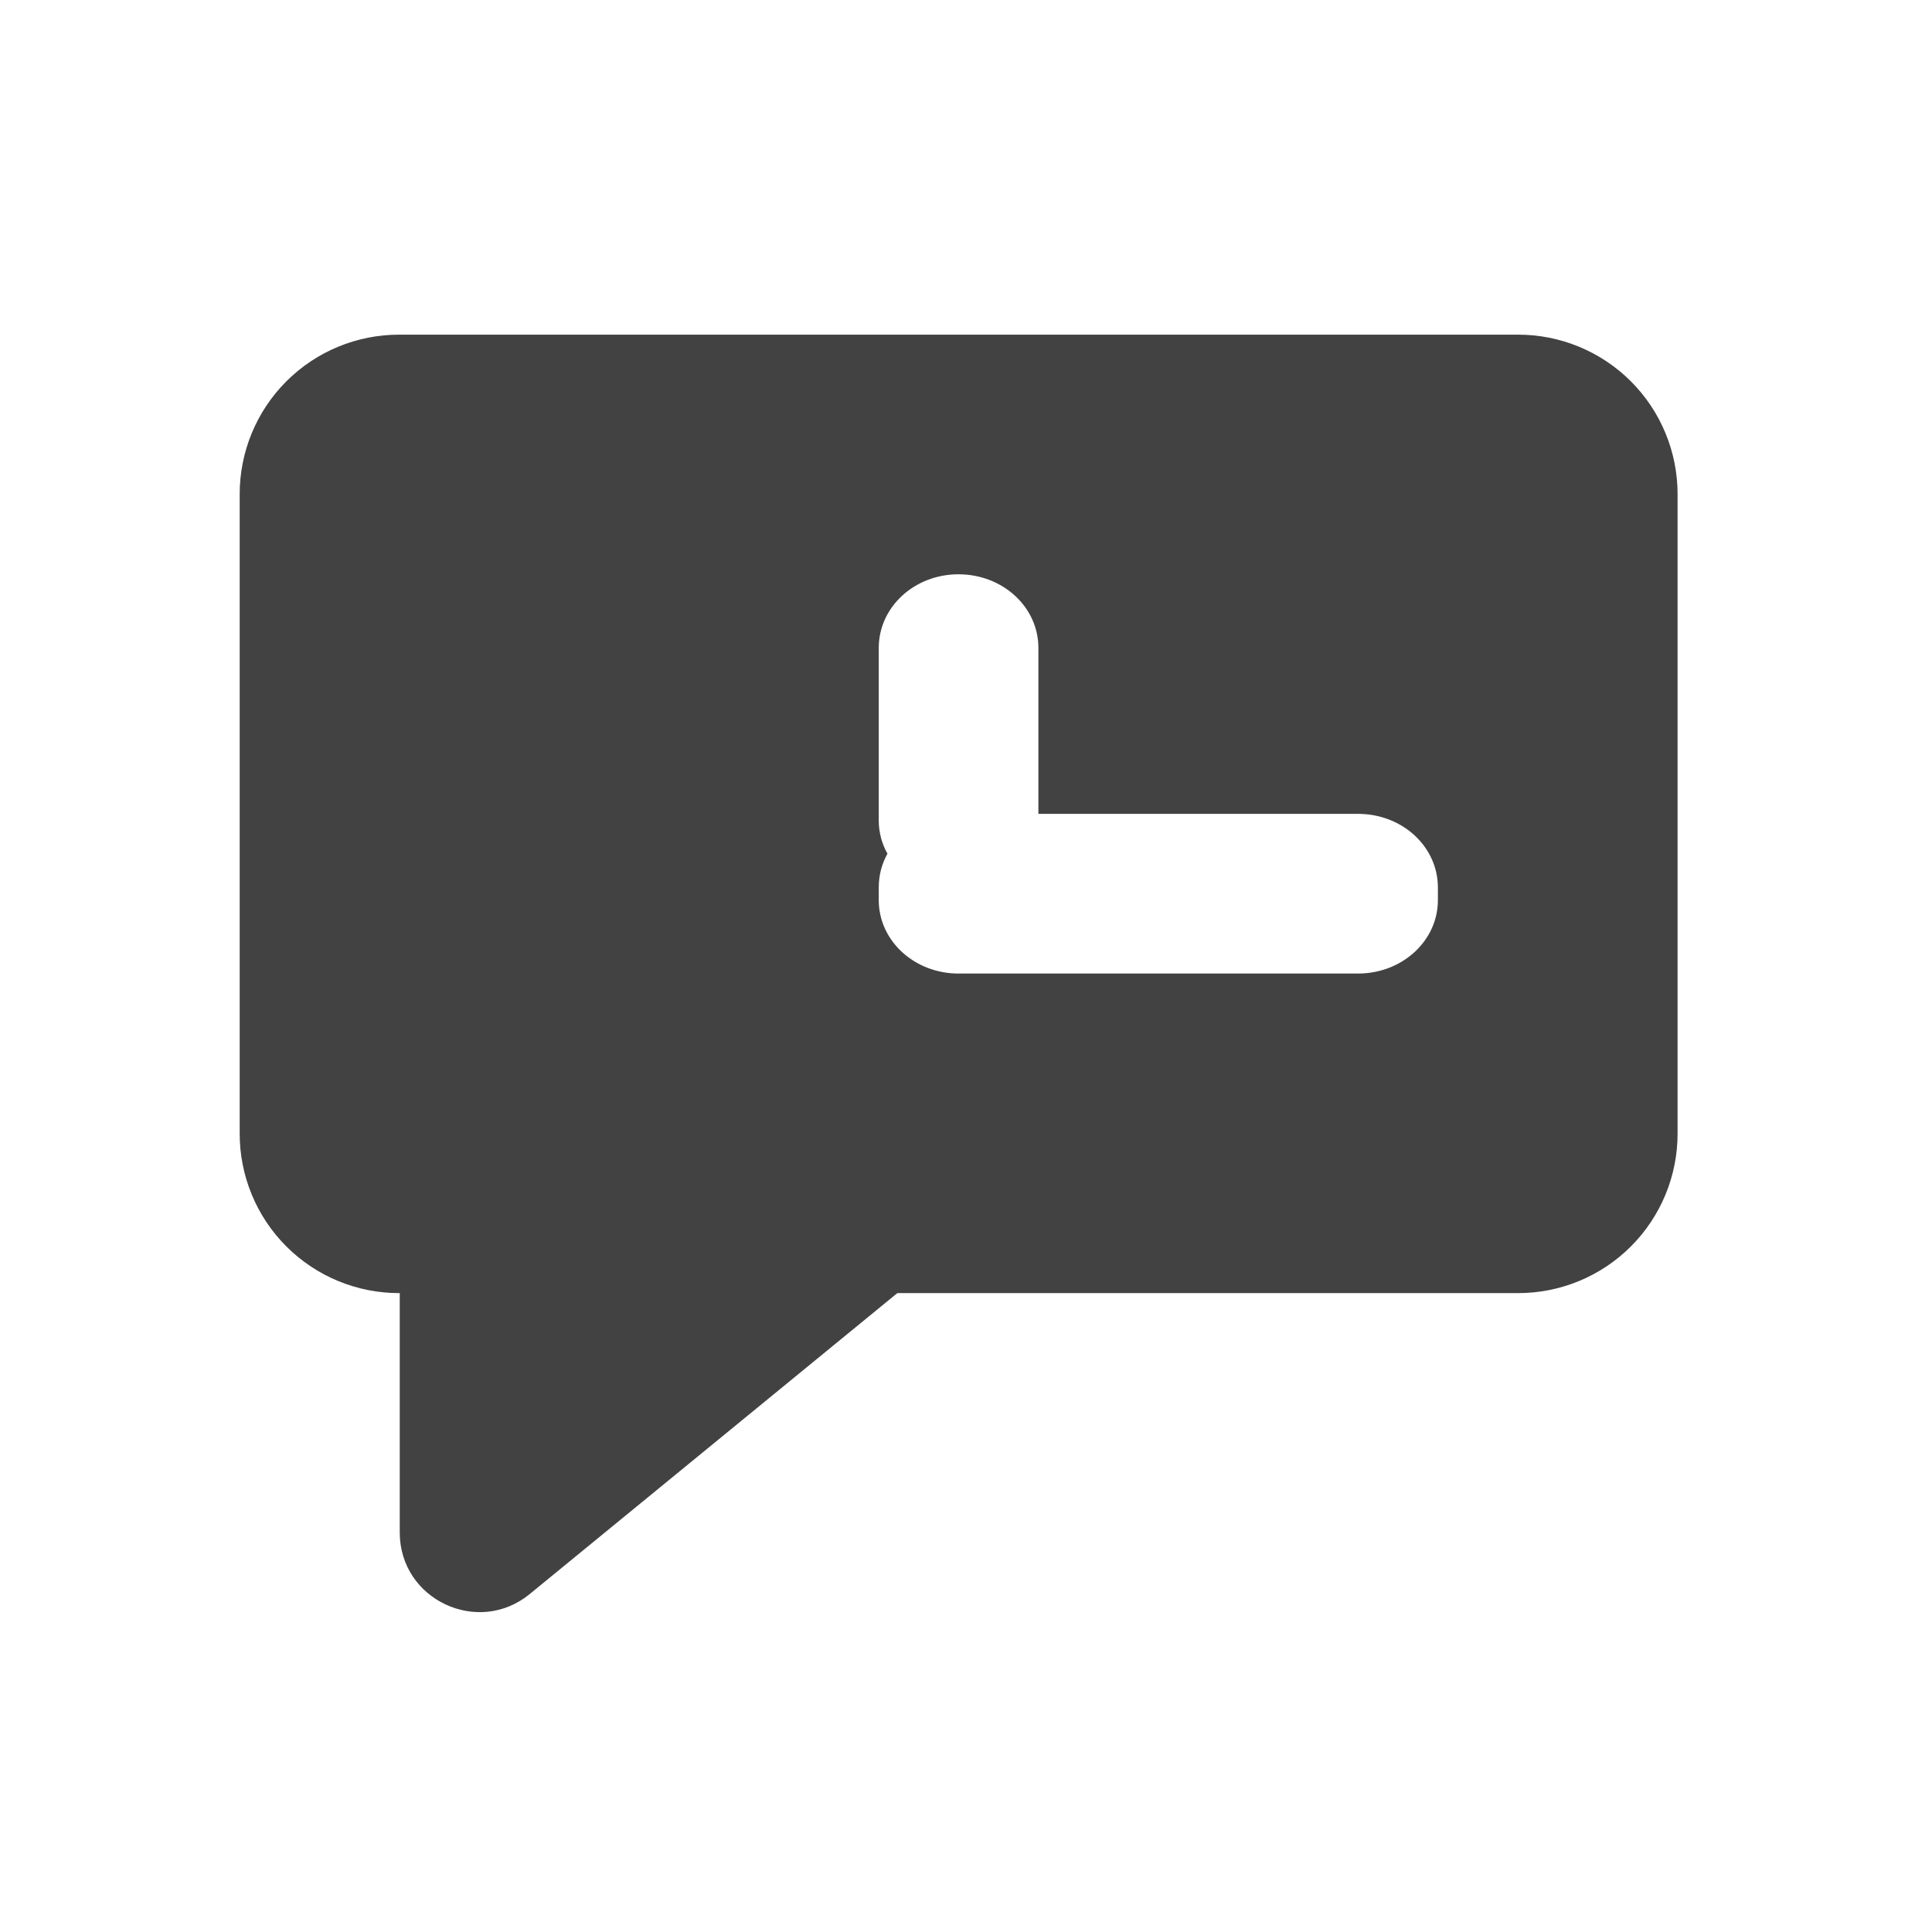
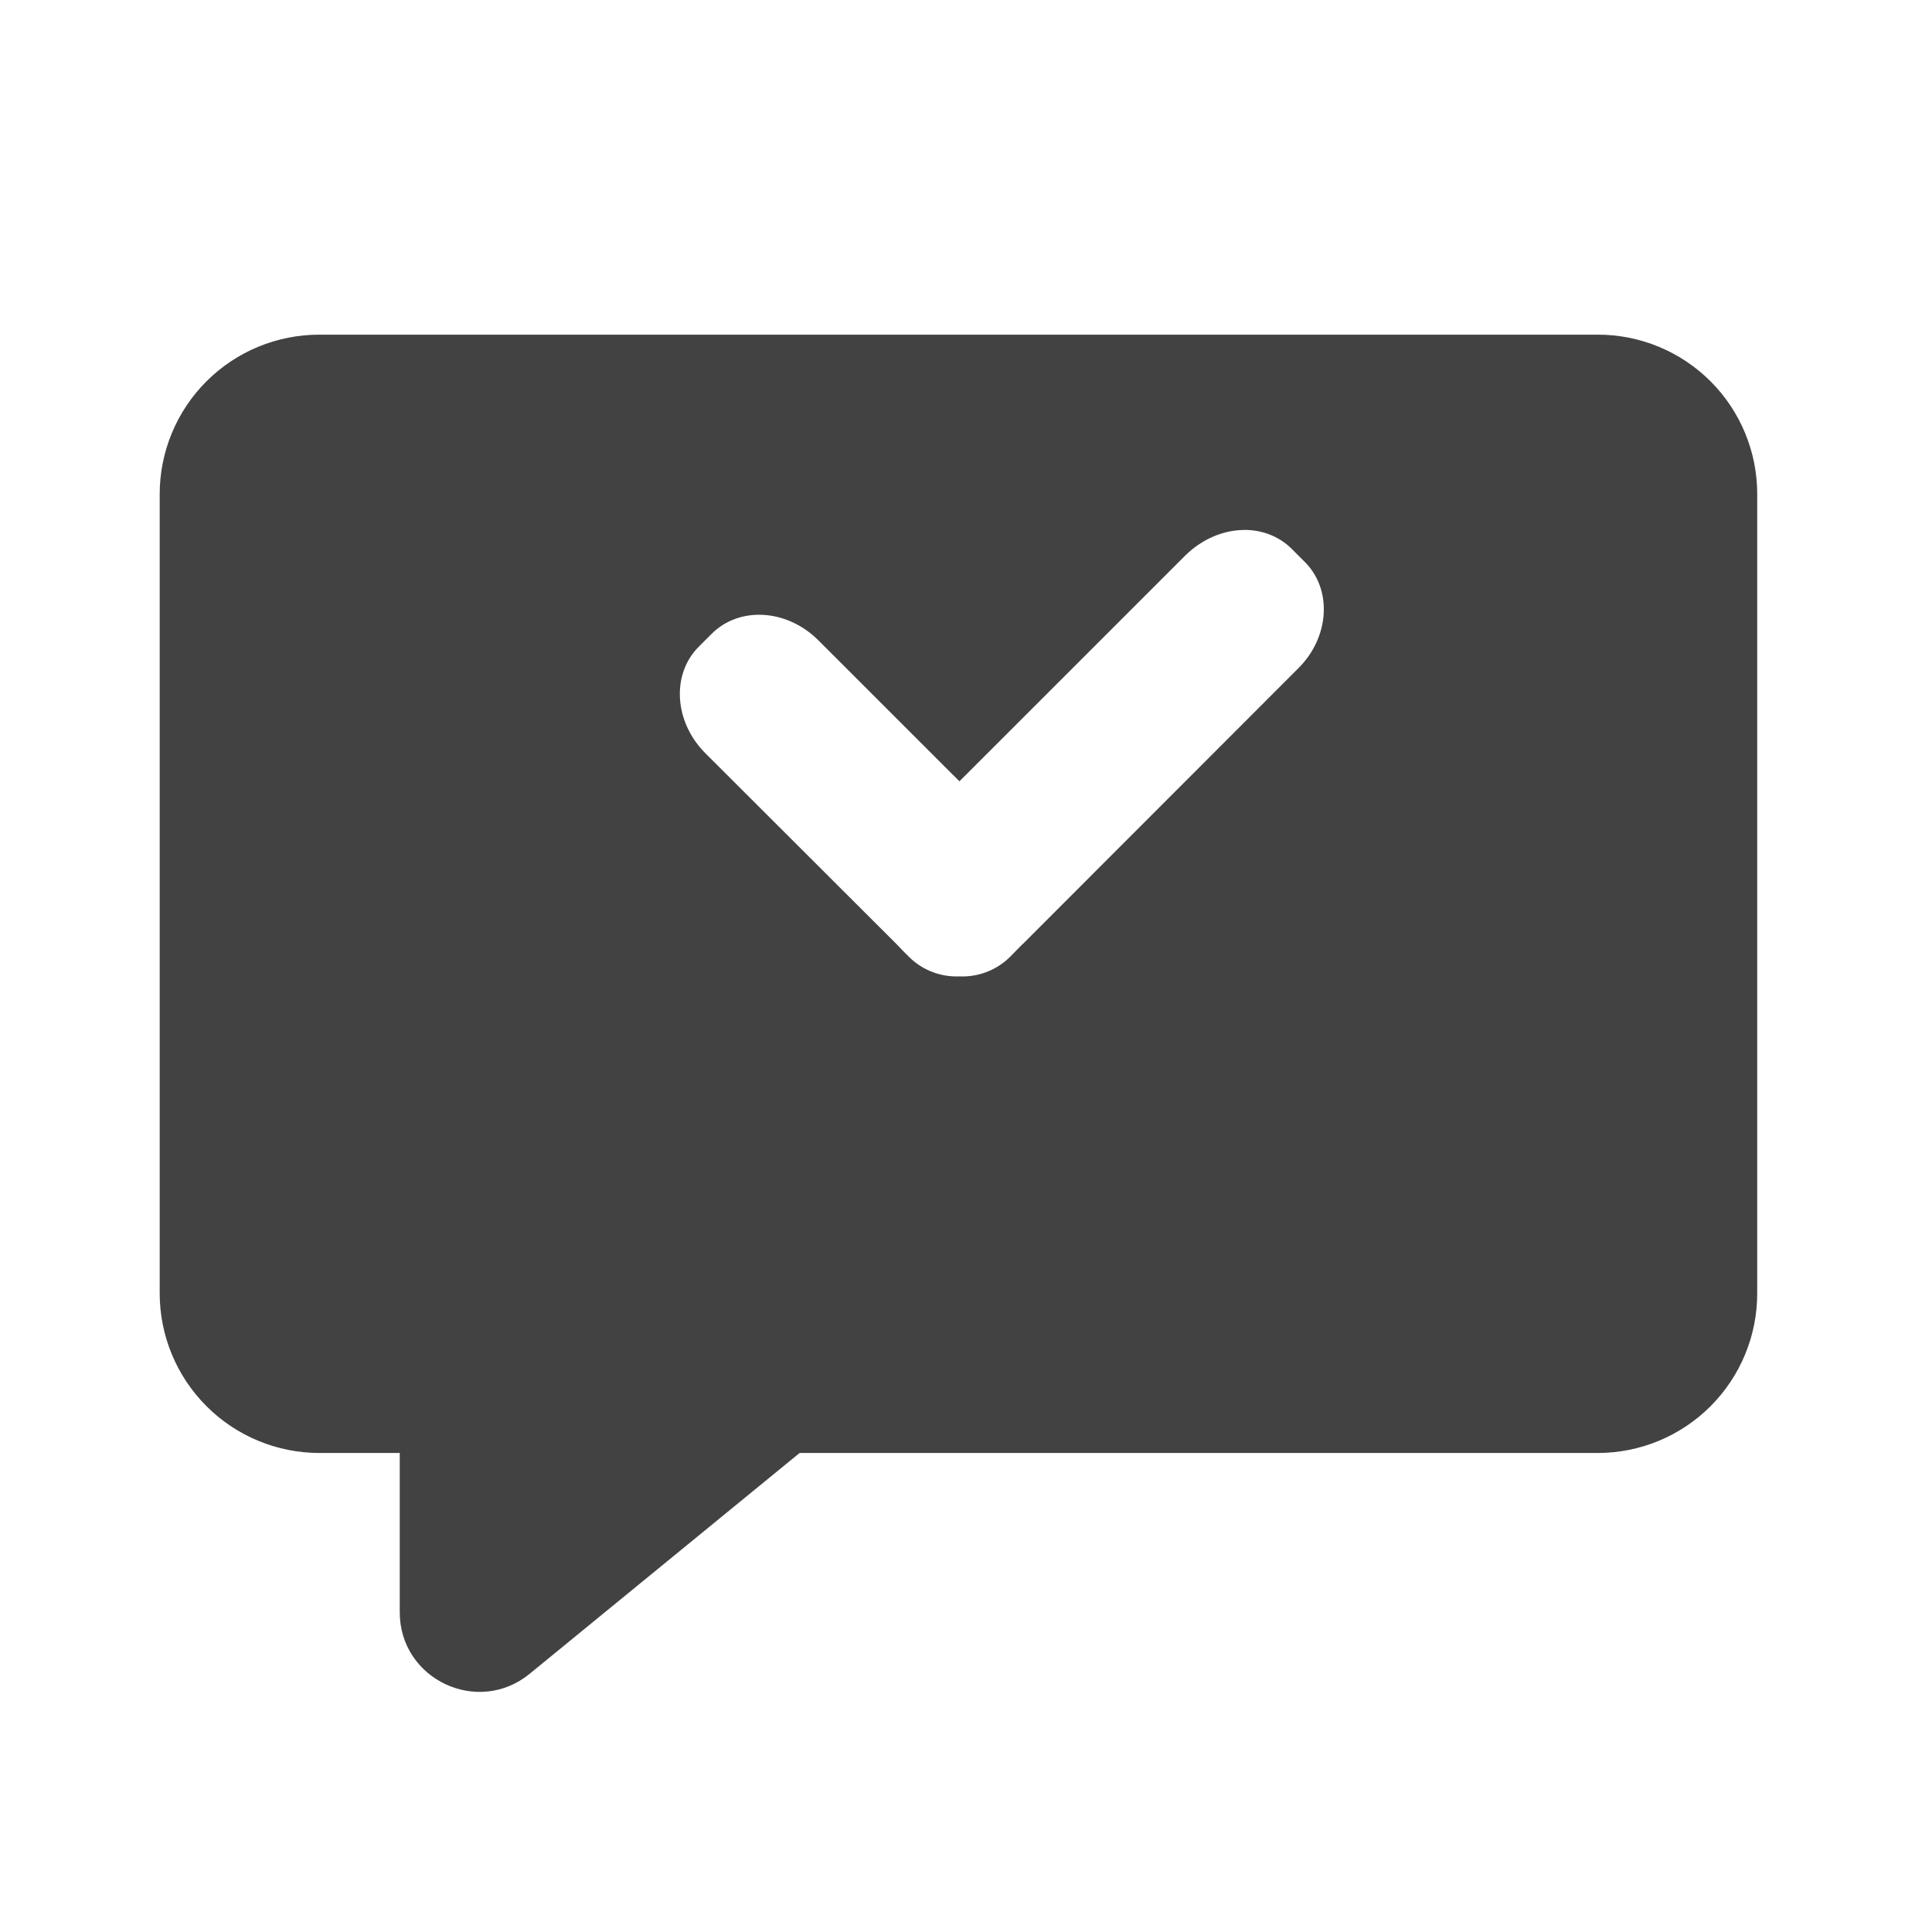
- <svg xmlns="http://www.w3.org/2000/svg" width="32pt" height="32pt" viewBox="0 0 32 32">
+ <svg xmlns="http://www.w3.org/2000/svg" width="32" height="32">
  <g fill="#424242">
-     <path d="M6.613 5.543A2.639 2.639 0 0 0 3.97 8.187v10.586a2.639 2.639 0 0 0 2.644 2.645h18.524a2.64 2.64 0 0 0 2.648-2.645V8.188a2.64 2.64 0 0 0-2.648-2.645zm9.262 3.969c.734 0 1.324.543 1.324 1.218v2.75h5.293c.735 0 1.324.543 1.324 1.22v.21c0 .672-.59 1.215-1.324 1.215h-6.617c-.73 0-1.32-.543-1.32-1.215v-.21c0-.204.05-.391.144-.56a1.118 1.118 0 0 1-.144-.554V10.73c0-.675.59-1.218 1.32-1.218zm0 0" />
-     <path d="M7.938 18.11c-.727 0-1.317.59-1.317 1.32v5.953c0 1.11 1.293 1.722 2.152 1.02l7.278-5.958c.43-.351.59-.937.402-1.46a1.31 1.31 0 0 0-1.238-.876zm0 0" />
+     <path d="M6.621 21.418v5.285c0 1.113 1.293 1.723 2.152 1.02l7.278-5.953c.12-.102.222-.22.3-.352zm0 0" />
+     <path d="M5.293 5.543a2.642 2.642 0 0 0-2.648 2.644v13.231a2.646 2.646 0 0 0 2.648 2.648h21.168a2.642 2.642 0 0 0 2.644-2.648V8.188a2.639 2.639 0 0 0-2.644-2.645zm15.305 3.234c.297-.004.586.102.8.317l.215.215c.457.457.41 1.246-.11 1.761l-4.566 4.57h-.003l-.211.215a1.12 1.12 0 0 1-.832.317 1.117 1.117 0 0 1-.829-.317l-.105-.105-.105-.11-3.168-3.163c-.52-.52-.567-1.309-.11-1.766l.215-.215c.461-.457 1.246-.41 1.766.11l2.336 2.335L19.633 9.2c.277-.273.629-.418.965-.422zm0 0" />
  </g>
</svg>
